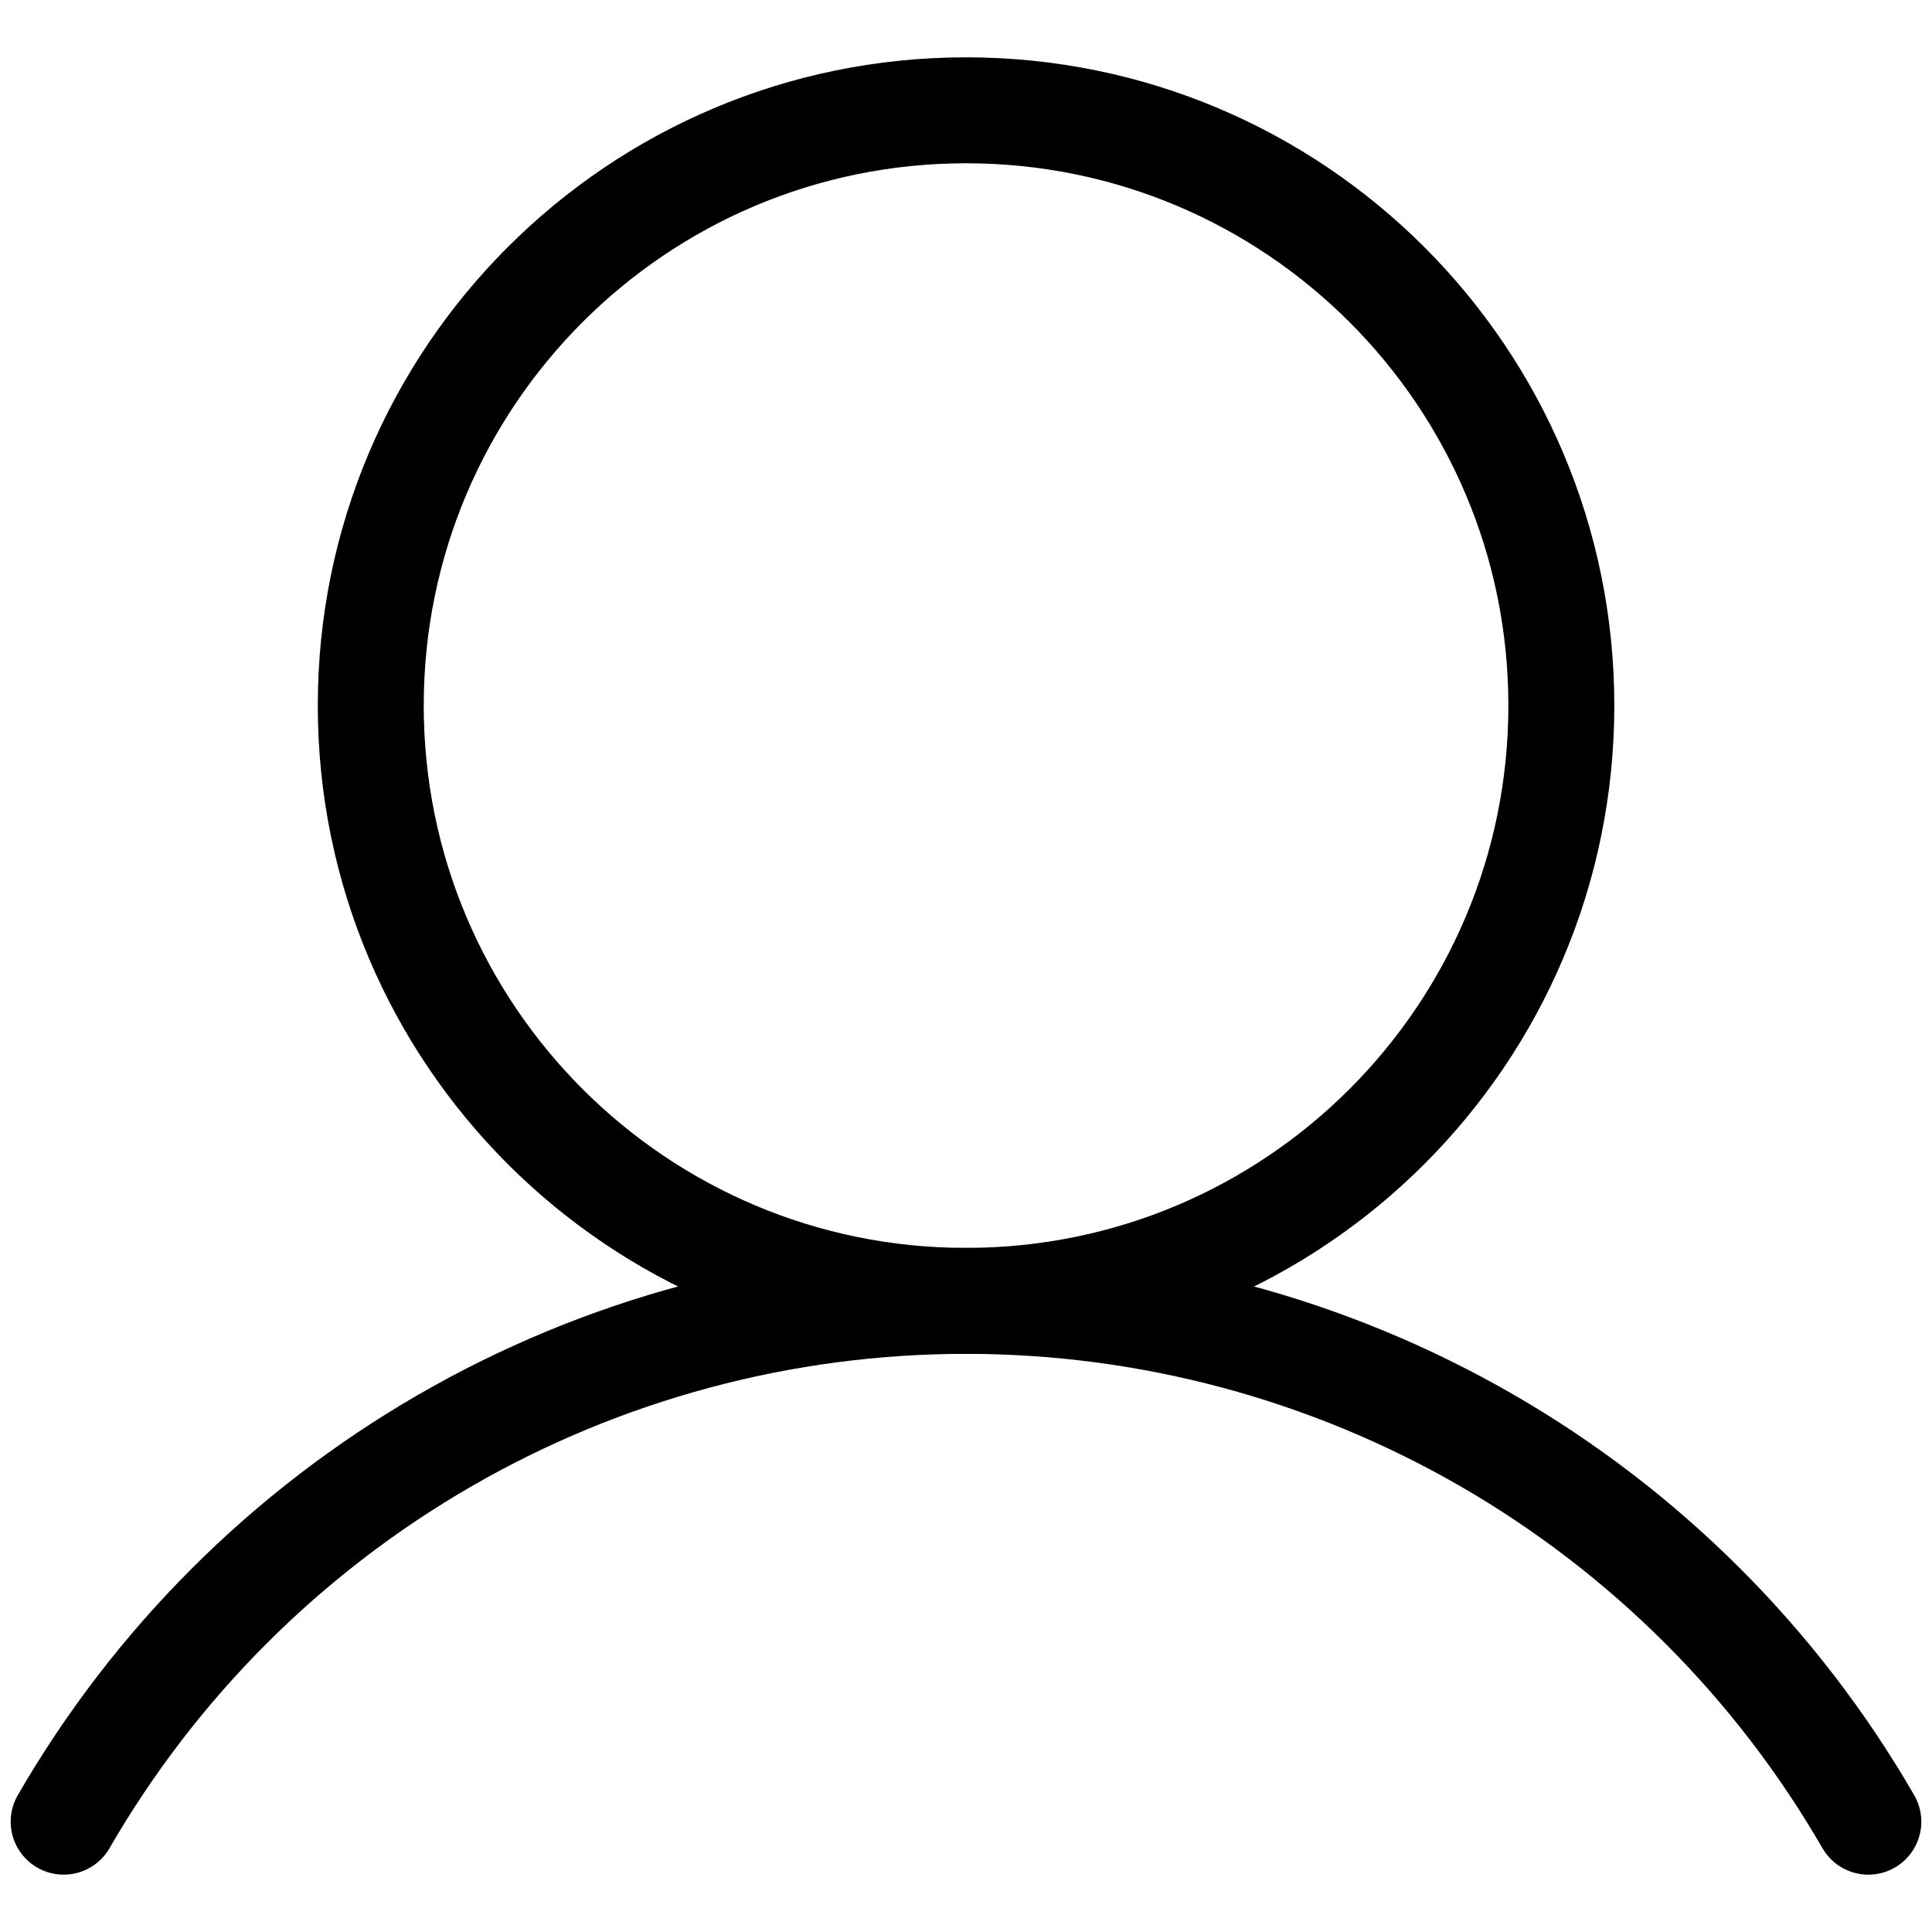
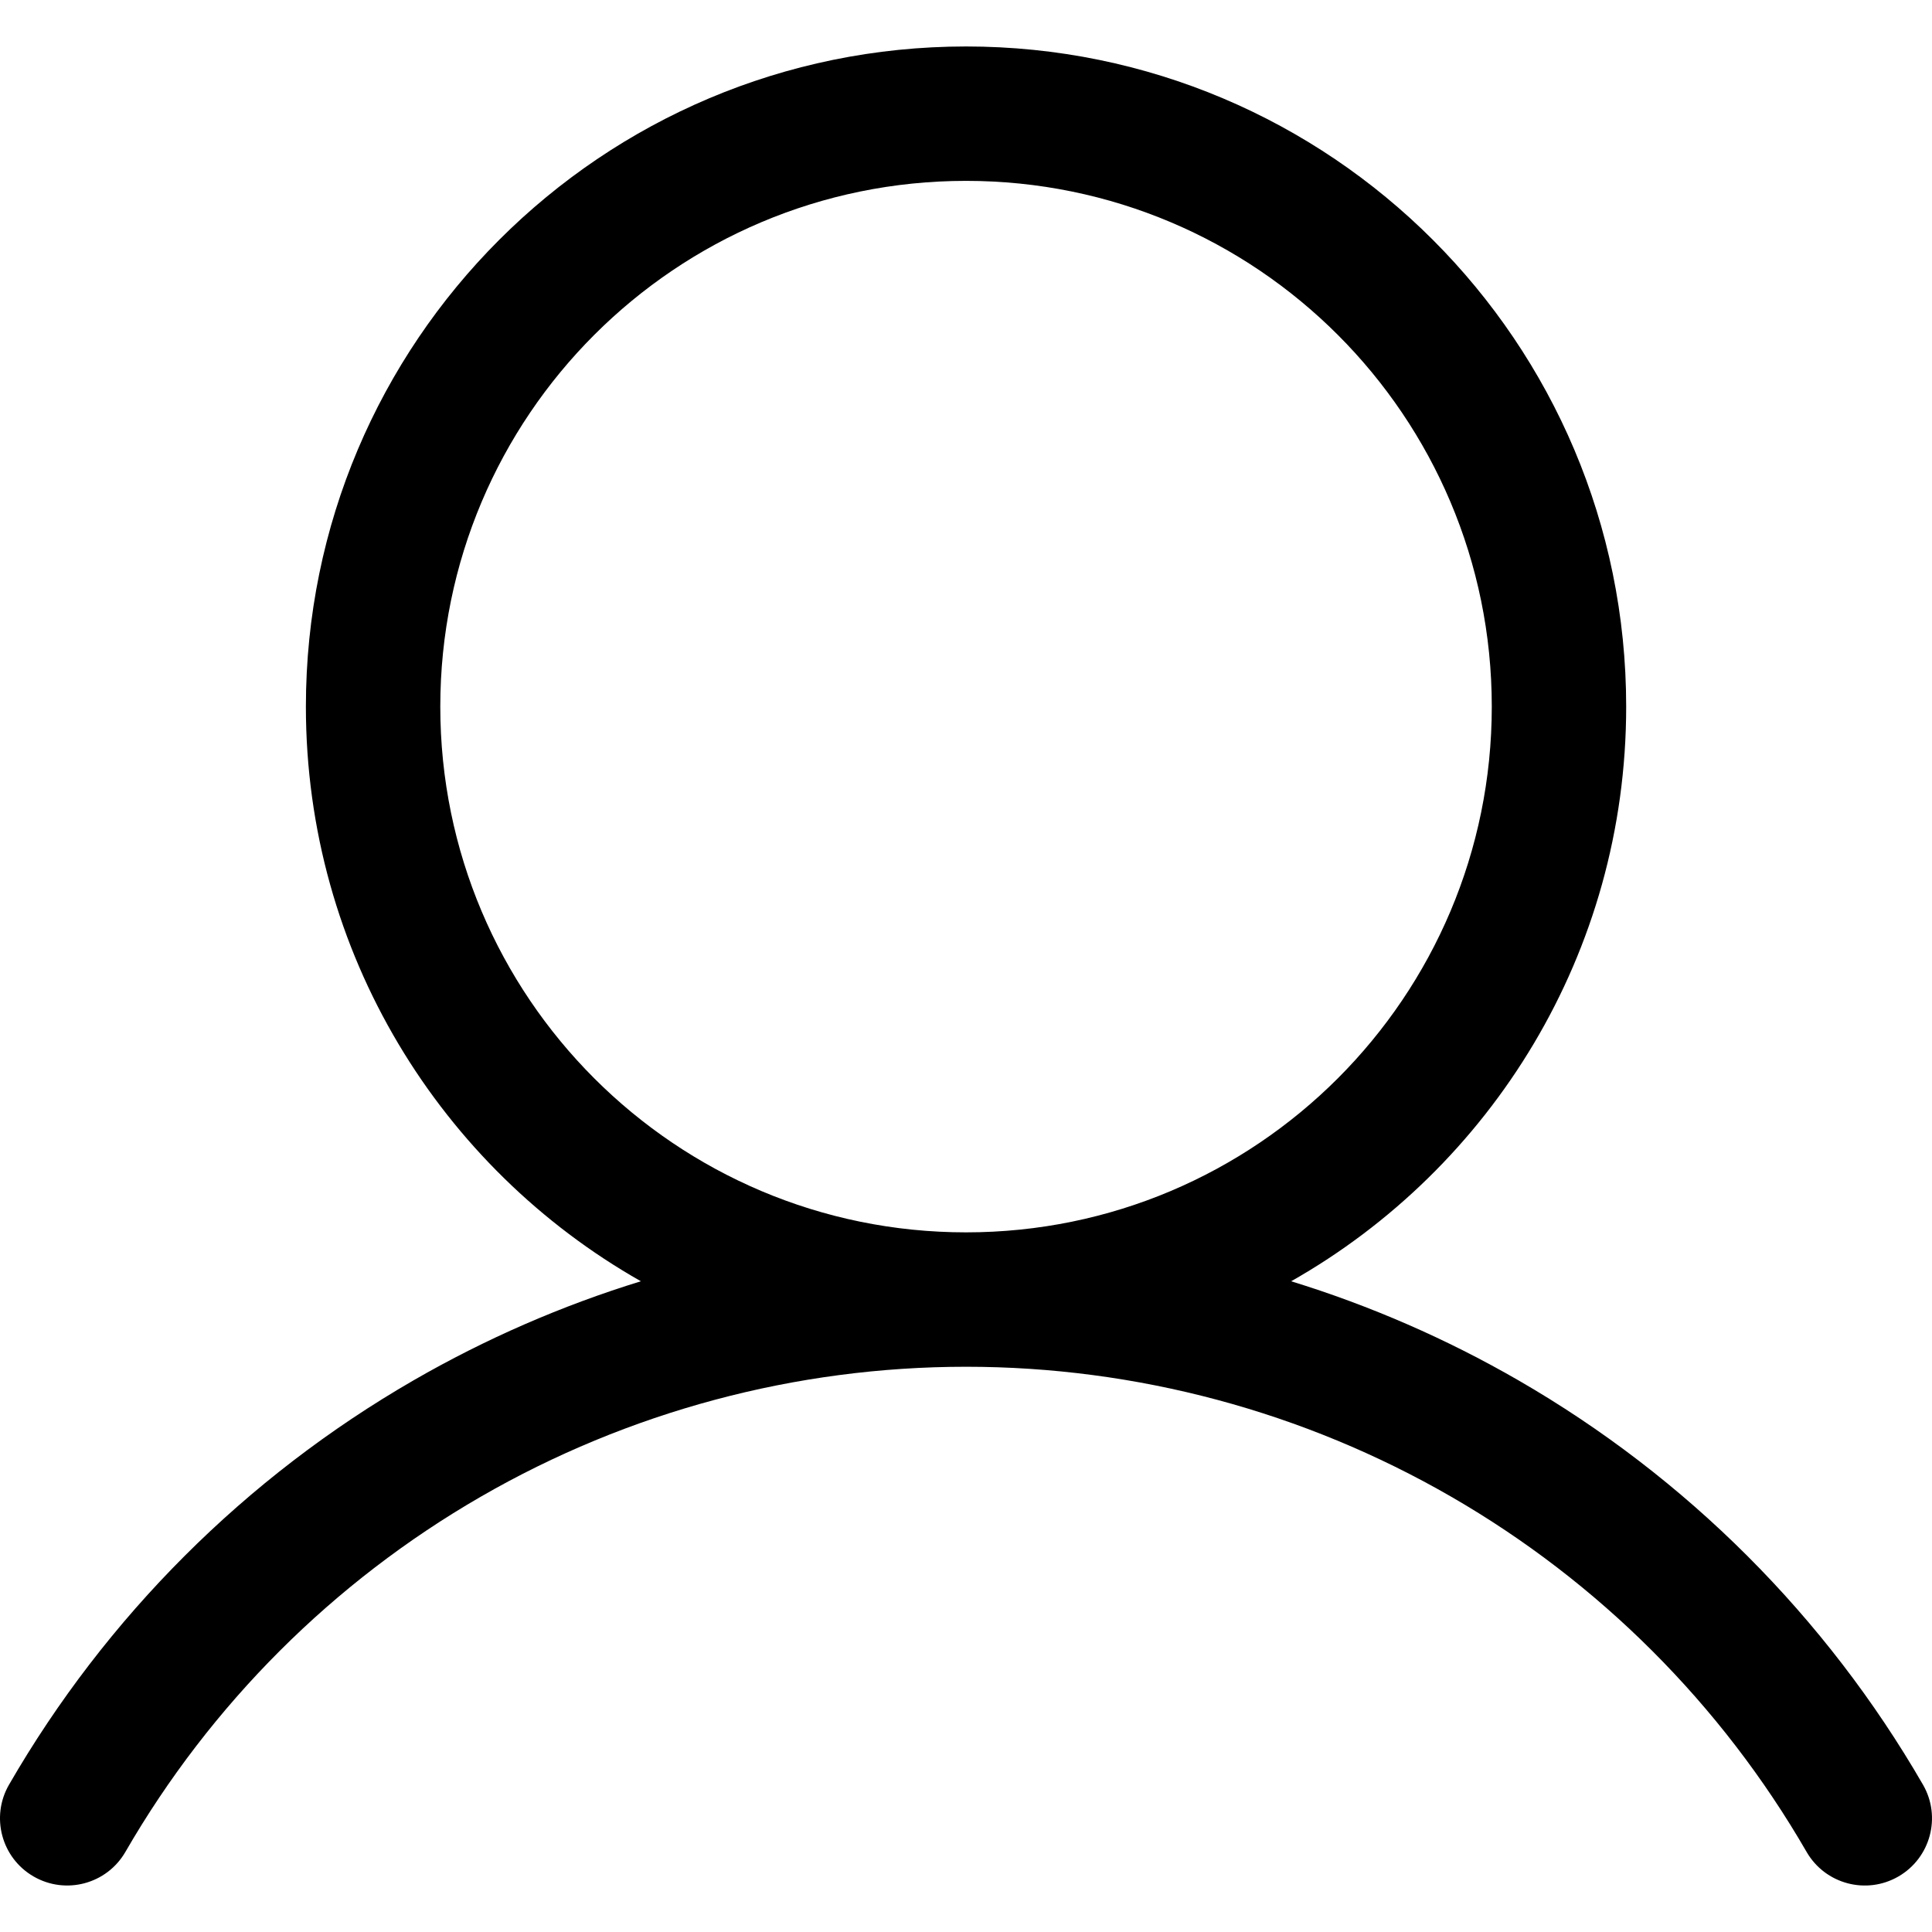
<svg xmlns="http://www.w3.org/2000/svg" version="1.1" width="1024" height="1024" viewBox="0 0 1024 1024">
  <g id="icomoon-ignore">
</g>
-   <path fill="none" stroke-linejoin="miter" stroke-linecap="butt" stroke-miterlimit="10" stroke-width="56.155" stroke="#000" d="M512.027 689.492c174.25 0 315.515-141.256 315.515-315.515 0-174.25-141.26-315.513-315.515-315.513s-315.515 141.259-315.515 315.513c0 174.254 141.26 315.515 315.515 315.515z" />
-   <path fill="none" stroke-linejoin="round" stroke-linecap="round" stroke-miterlimit="4" stroke-width="56.155" stroke="#000" d="M33.744 965.52c48.489-83.928 118.211-153.616 202.159-202.069 83.95-48.454 179.173-73.959 276.103-73.959 96.924 0.004 192.149 25.511 276.1 73.963 83.947 48.454 153.665 118.145 202.151 202.077" />
+   <path fill="#000" d="M233.364 374.52c0-153.896 124.758-278.656 278.656-278.656s278.656 124.758 278.656 278.656c0 153.897-124.758 278.656-278.656 278.656s-278.656-124.758-278.656-278.656zM512.019 24.63c-193.24 0-349.891 156.651-349.891 349.89 0 130.582 71.533 244.454 177.551 304.572-41.834 12.877-82.267 30.455-120.496 52.517-89.033 51.385-162.976 125.299-214.401 214.309-9.84 17.034-4.010 38.819 13.023 48.657s38.818 4.010 48.658-13.024c45.171-78.187 110.123-143.107 188.328-188.245s166.914-68.897 257.211-68.897c90.297 0 179.001 23.763 257.21 68.901 78.204 45.138 143.154 110.063 188.325 188.249 9.839 17.034 31.625 22.866 48.657 13.024 17.034-9.839 22.862-31.625 13.024-48.657-51.424-89.011-125.366-162.923-214.397-214.309-38.224-22.062-78.652-39.64-120.48-52.517 106.027-60.114 177.568-173.994 177.568-304.581 0-193.239-156.65-349.89-349.891-349.89z" />
</svg>
